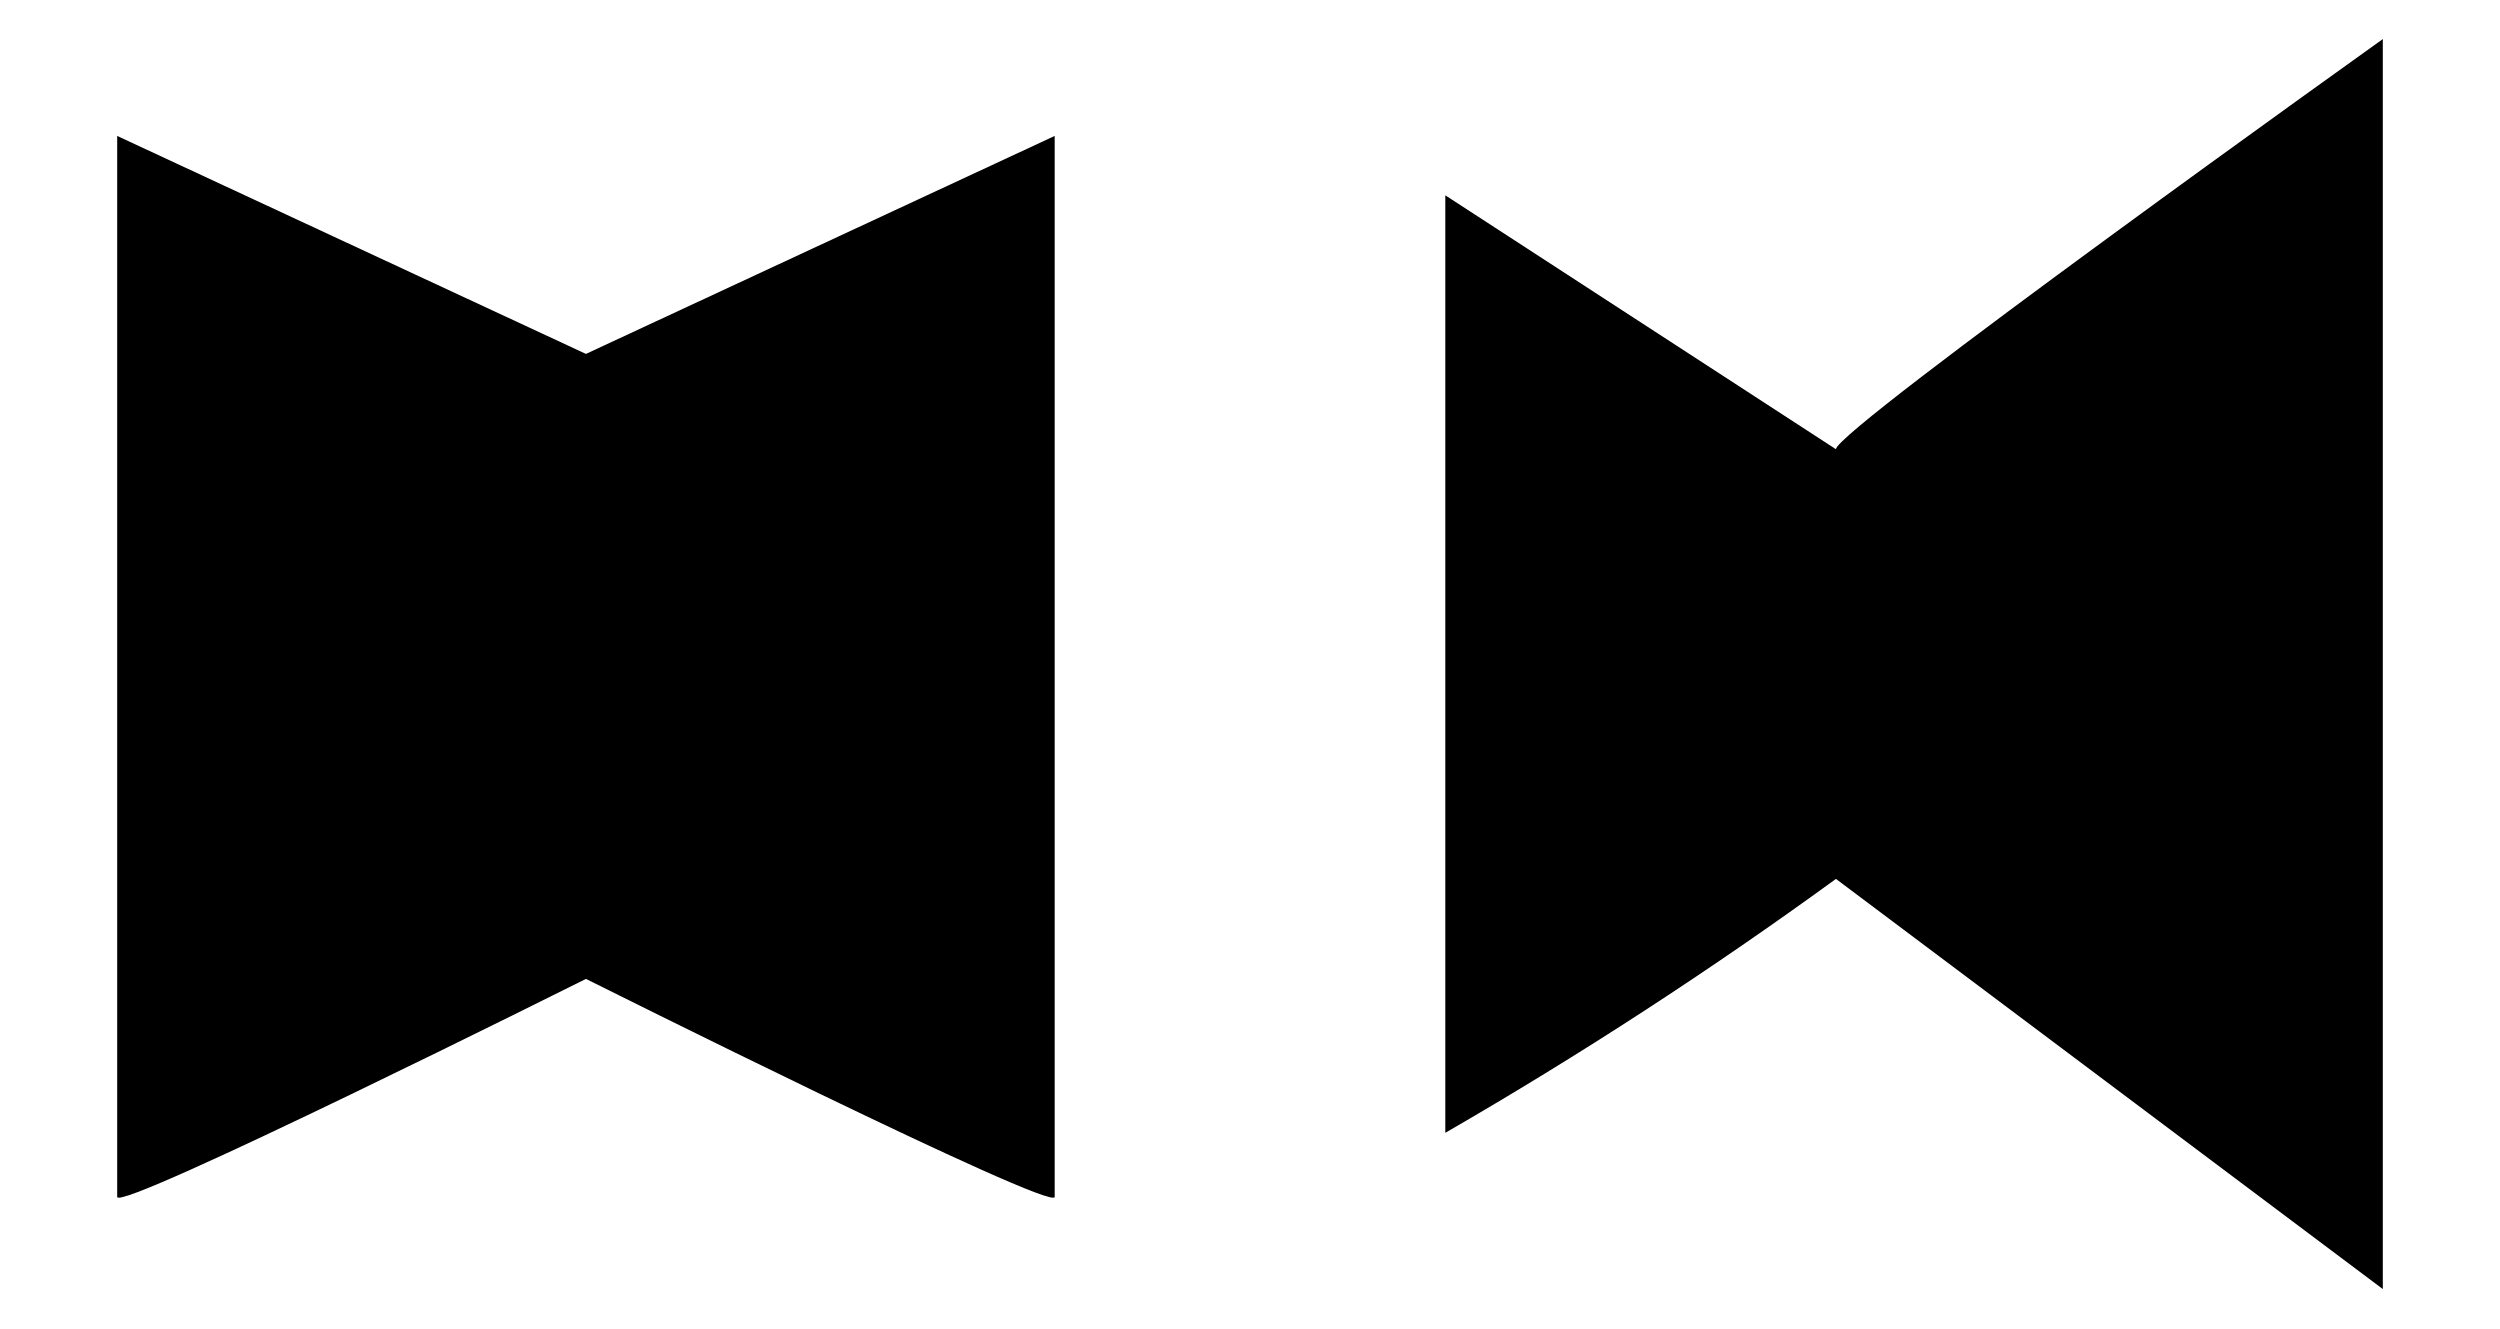
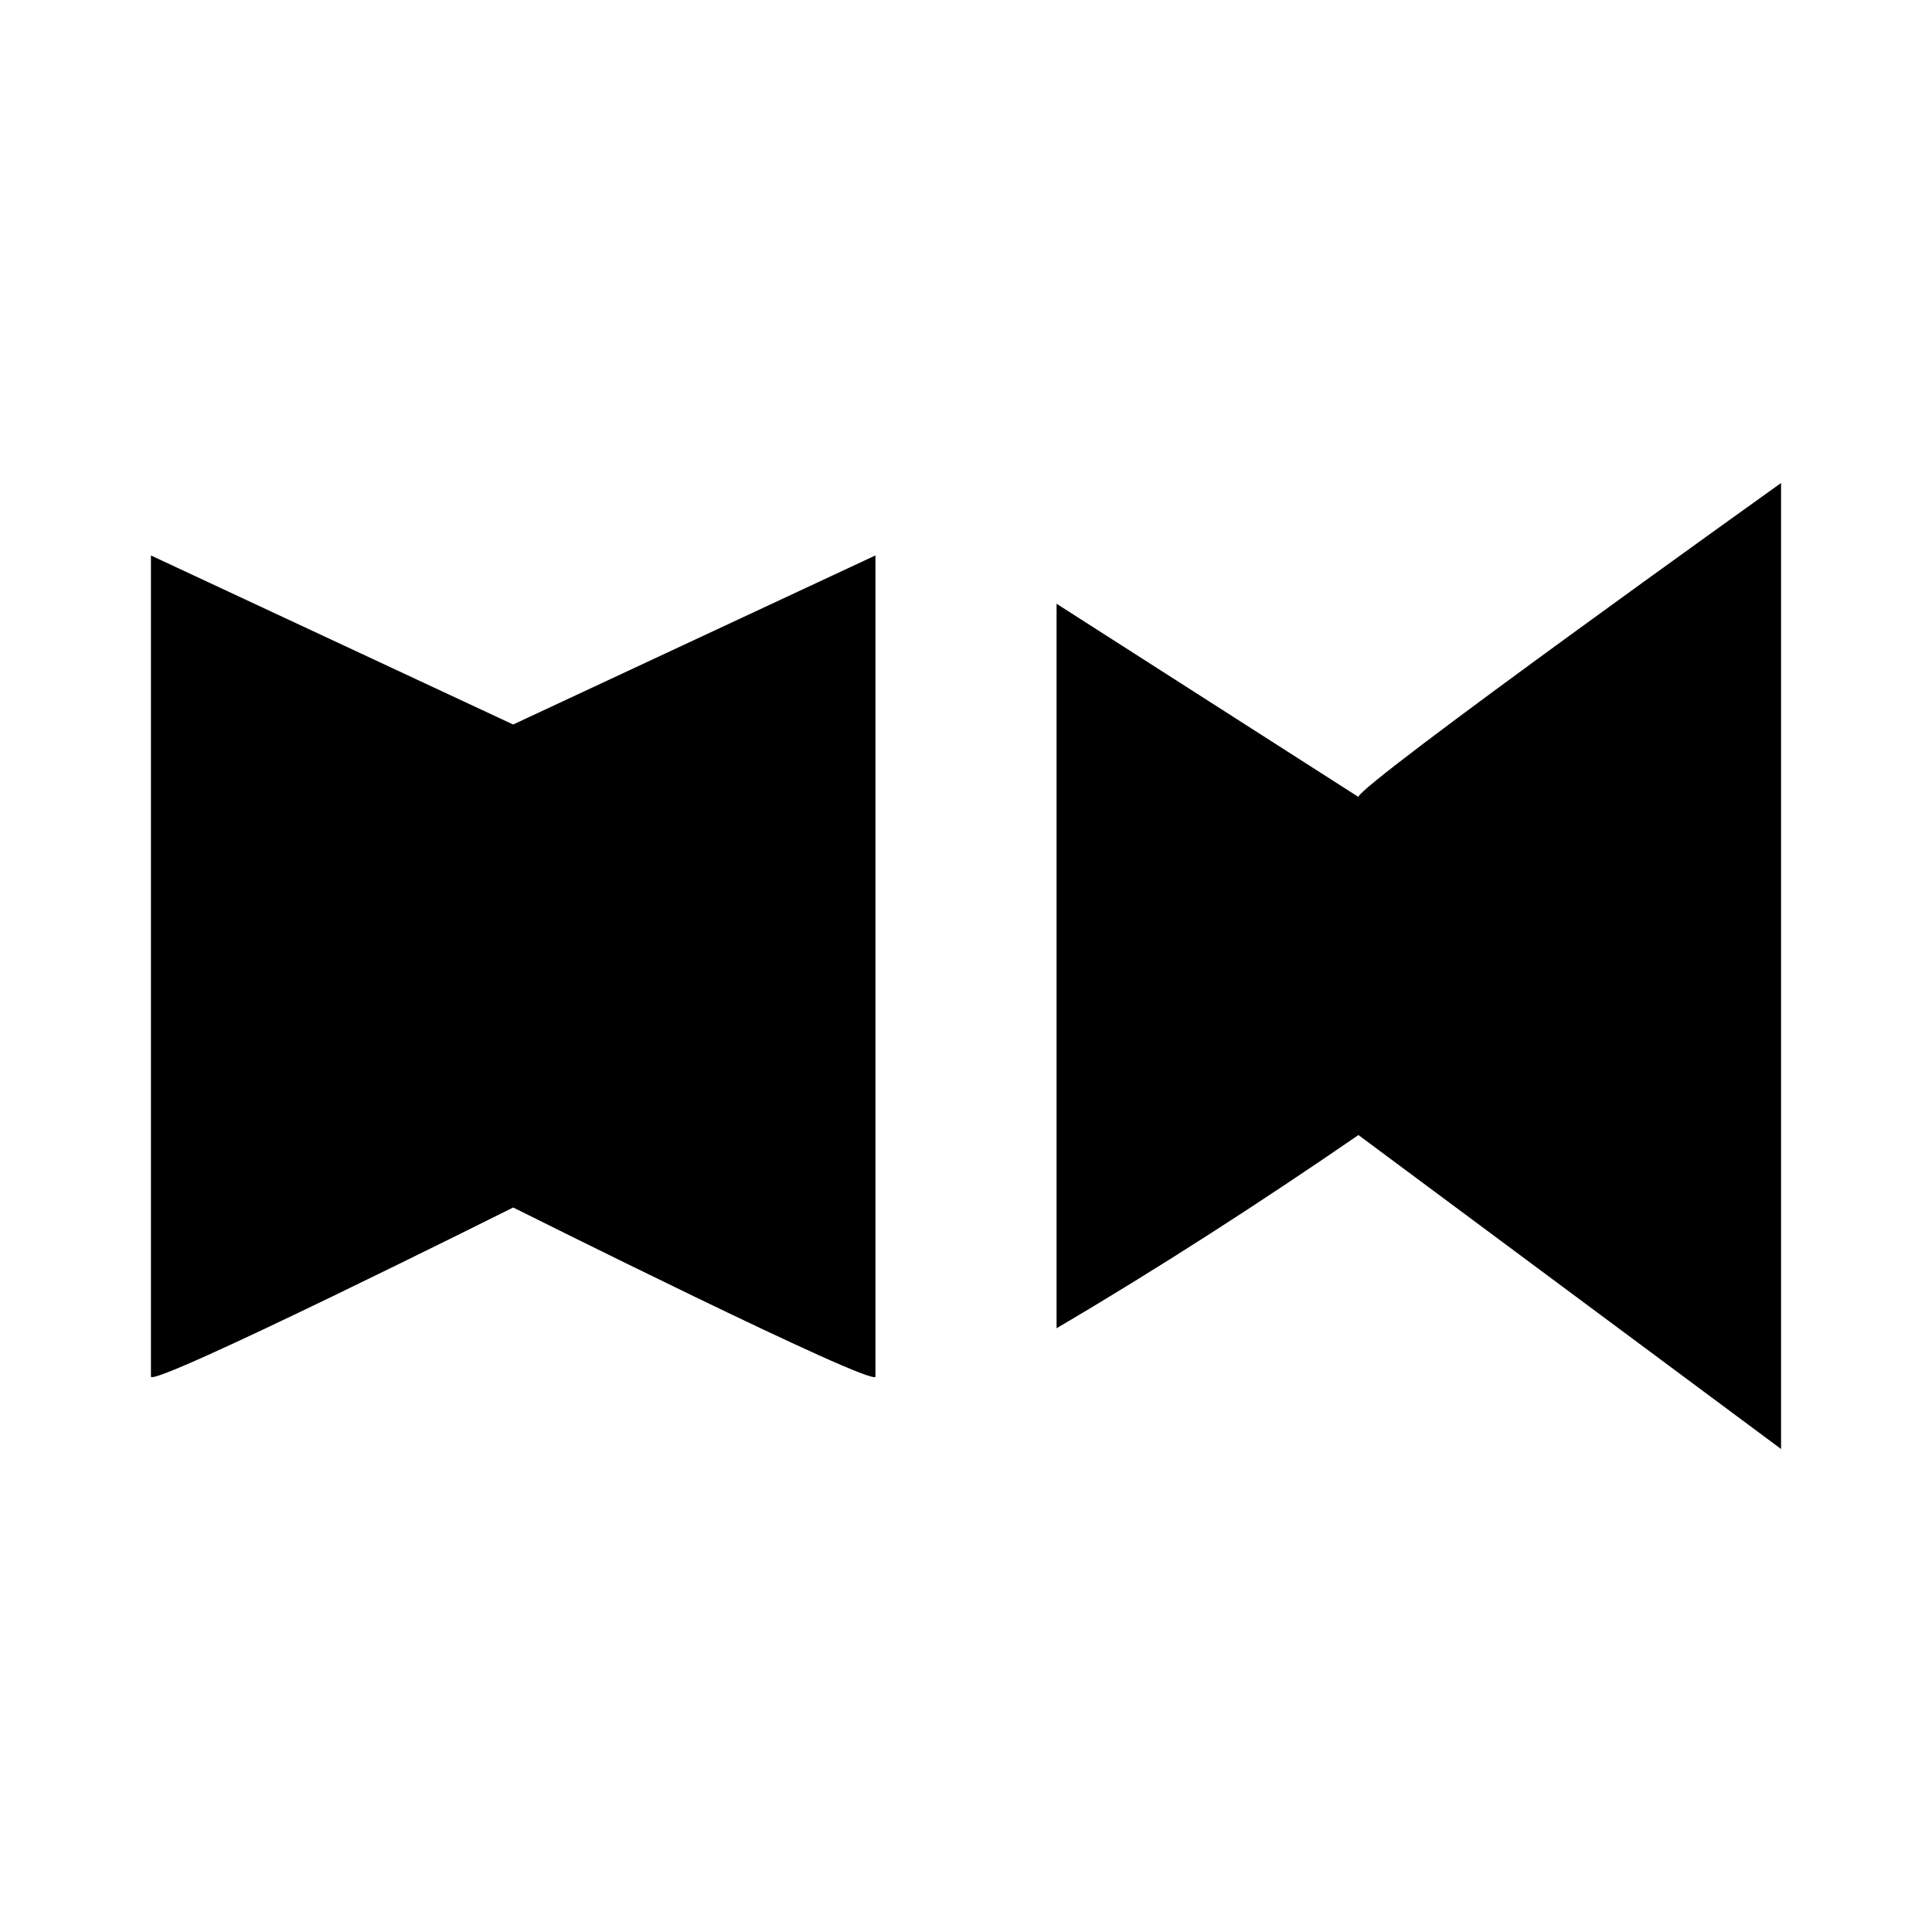
- <svg xmlns="http://www.w3.org/2000/svg" id="Layer_1" data-name="Layer 1" viewBox="0 0 32 17">
-   <path d="M1.5 8.74l6 2.79v8s-6 3-6 2.79zm12 0l-6 2.79v8s6 3 6 2.79zm10 4.01l-5-3.25v12a56.58 56.58 0 0 0 5-3.25l7 5.25v-16s-7 5-7 5.25z" transform="translate(0 -7)" stroke-linecap="round" stroke-linejoin="round" />
-   <path stroke-linecap="round" stroke-linejoin="round" d="M31.5 8.5h-1m-12 1h-5m5-2h-5m-12 1h-1m23 2.75v-5.5" />
+ <svg xmlns="http://www.w3.org/2000/svg" id="Layer_1" viewBox="0 0 32 32">
+   <style>
+     .st0{fill:none;stroke:#4C6472;stroke-linecap:round;stroke-linejoin:round;}
+   </style>
+   <path d="M2.5 9.2l6 2.8v8s-6 3-6 2.8V9.2zm12 0l-6 2.8v8s6 3 6 2.8V9.2zm8 4l-5-3.2v12c1.7-1 3.4-2.1 5-3.2l7 5.2V8s-7 5-7 5.2zm8 2.8h-1m-12 1h-3m3-2h-3m-12 1h-1m21 2.8v-5.6" />
</svg>
